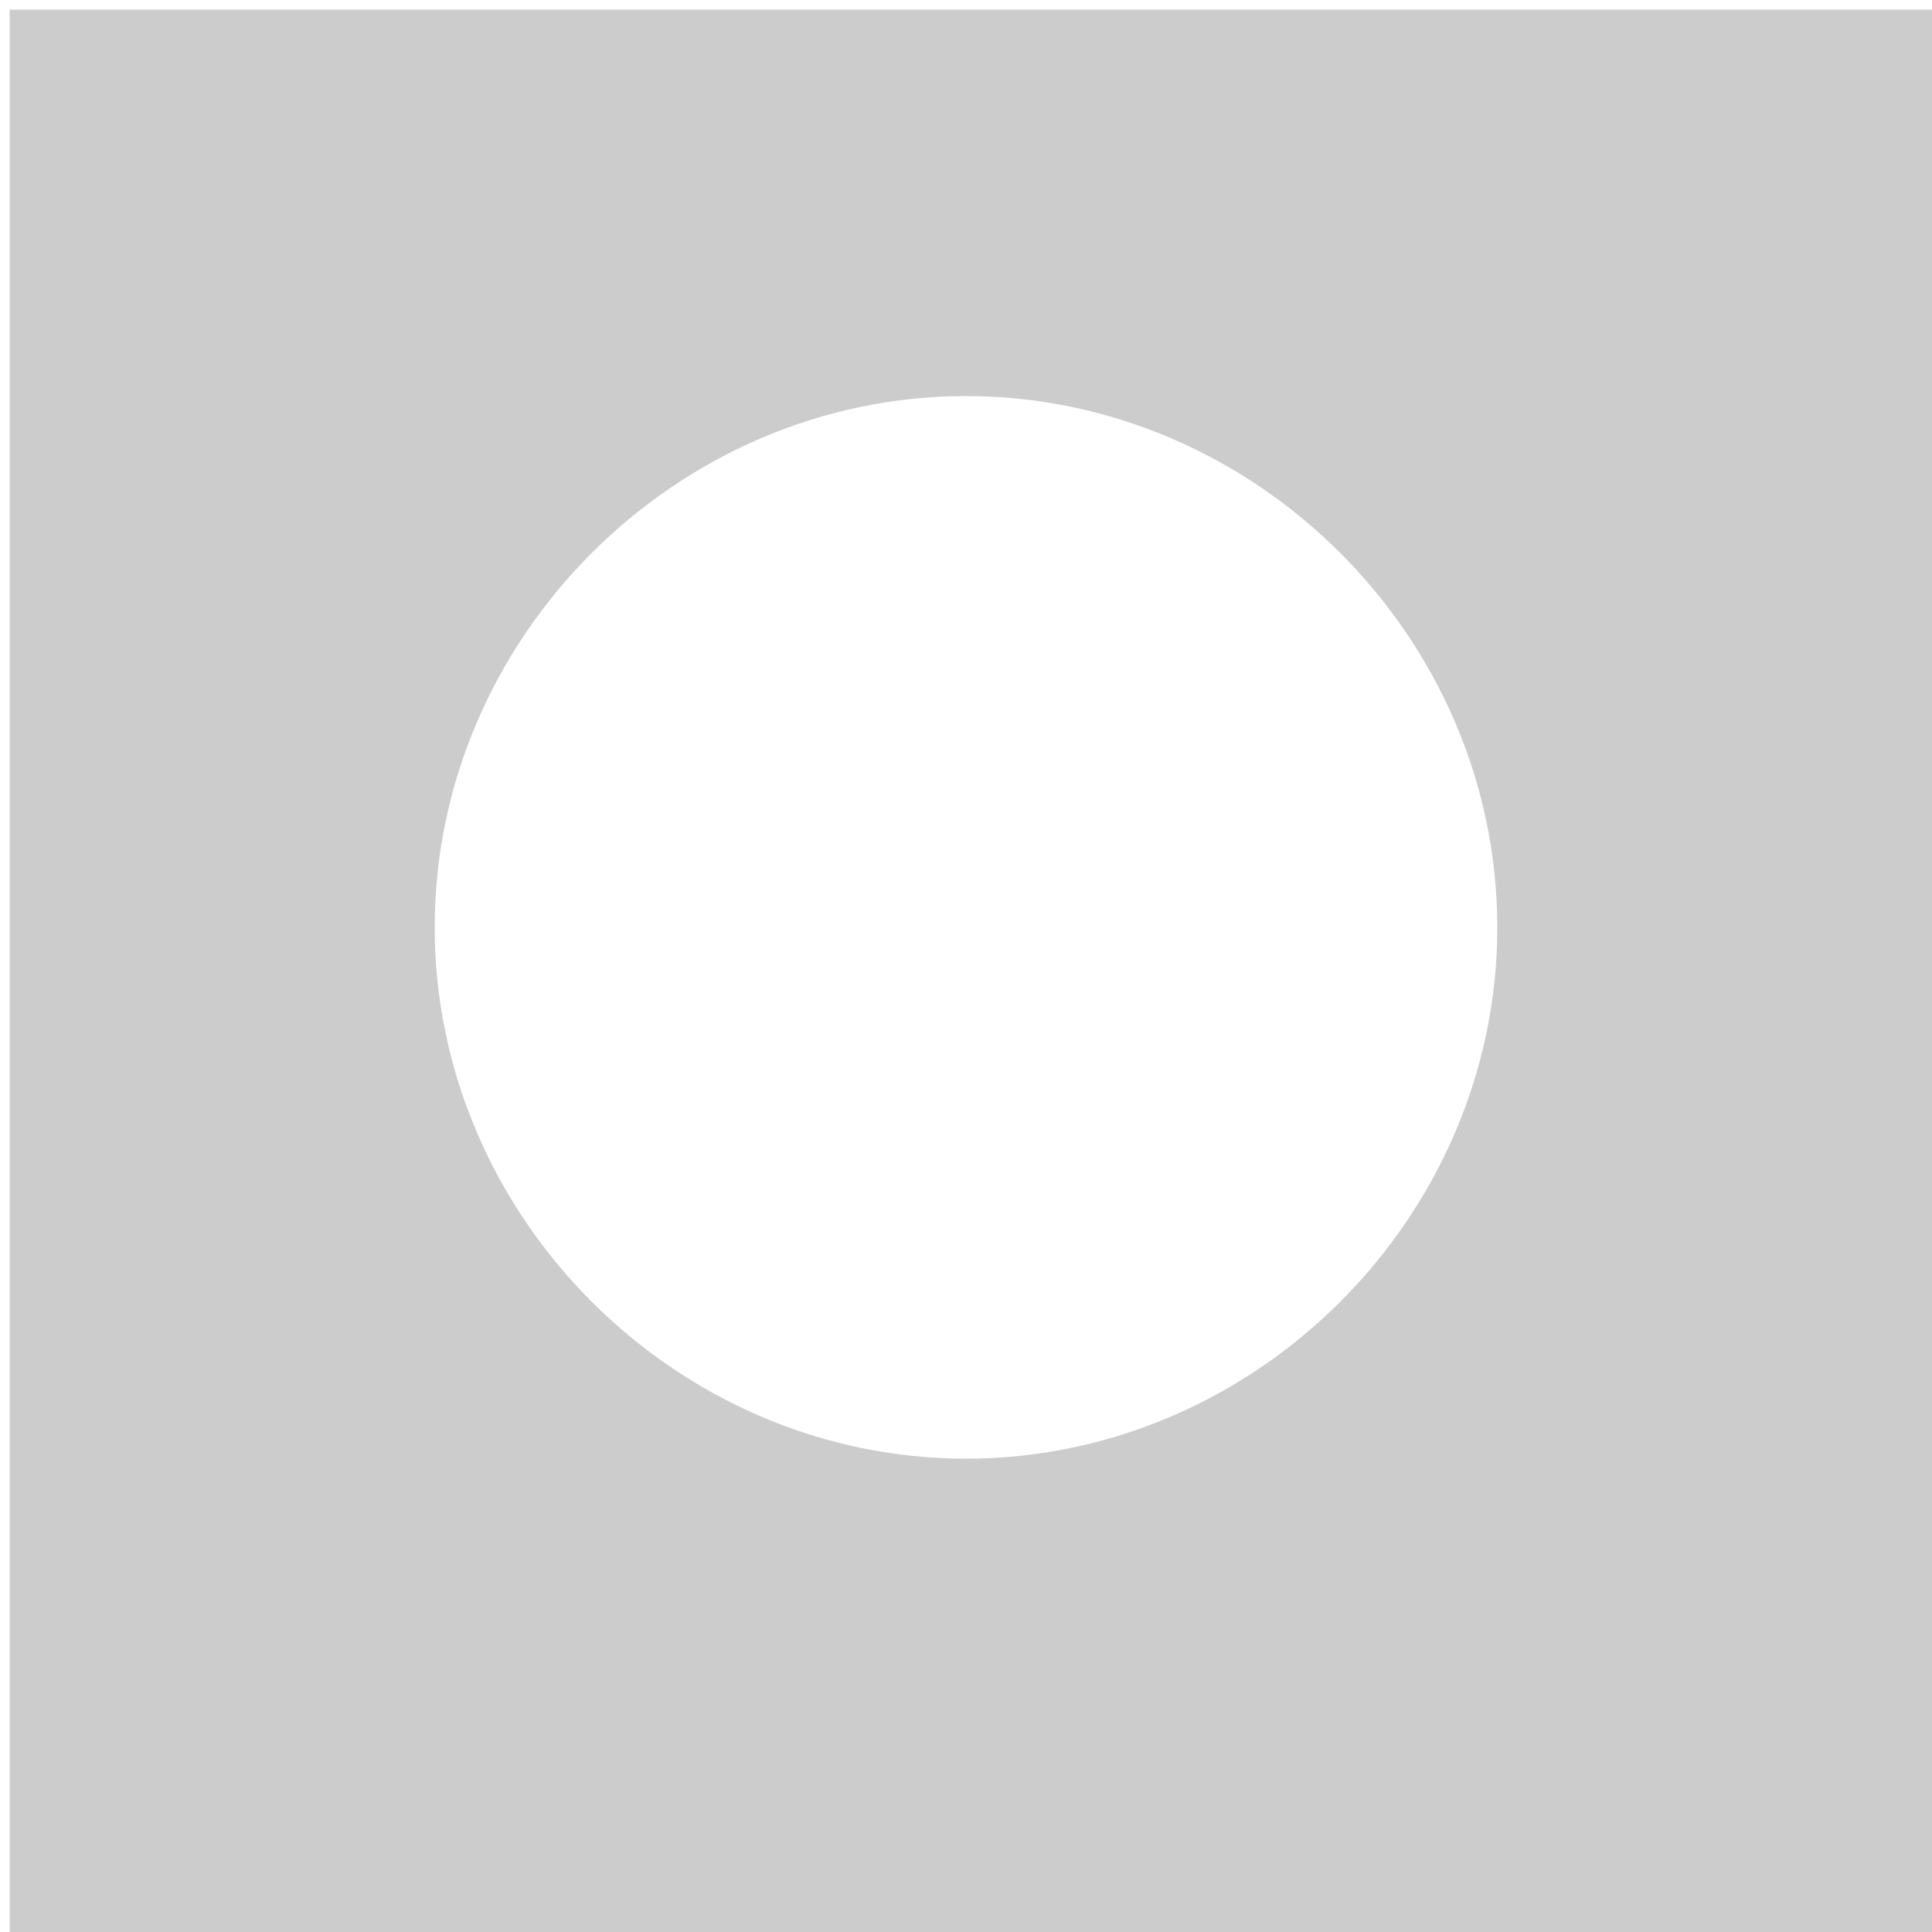
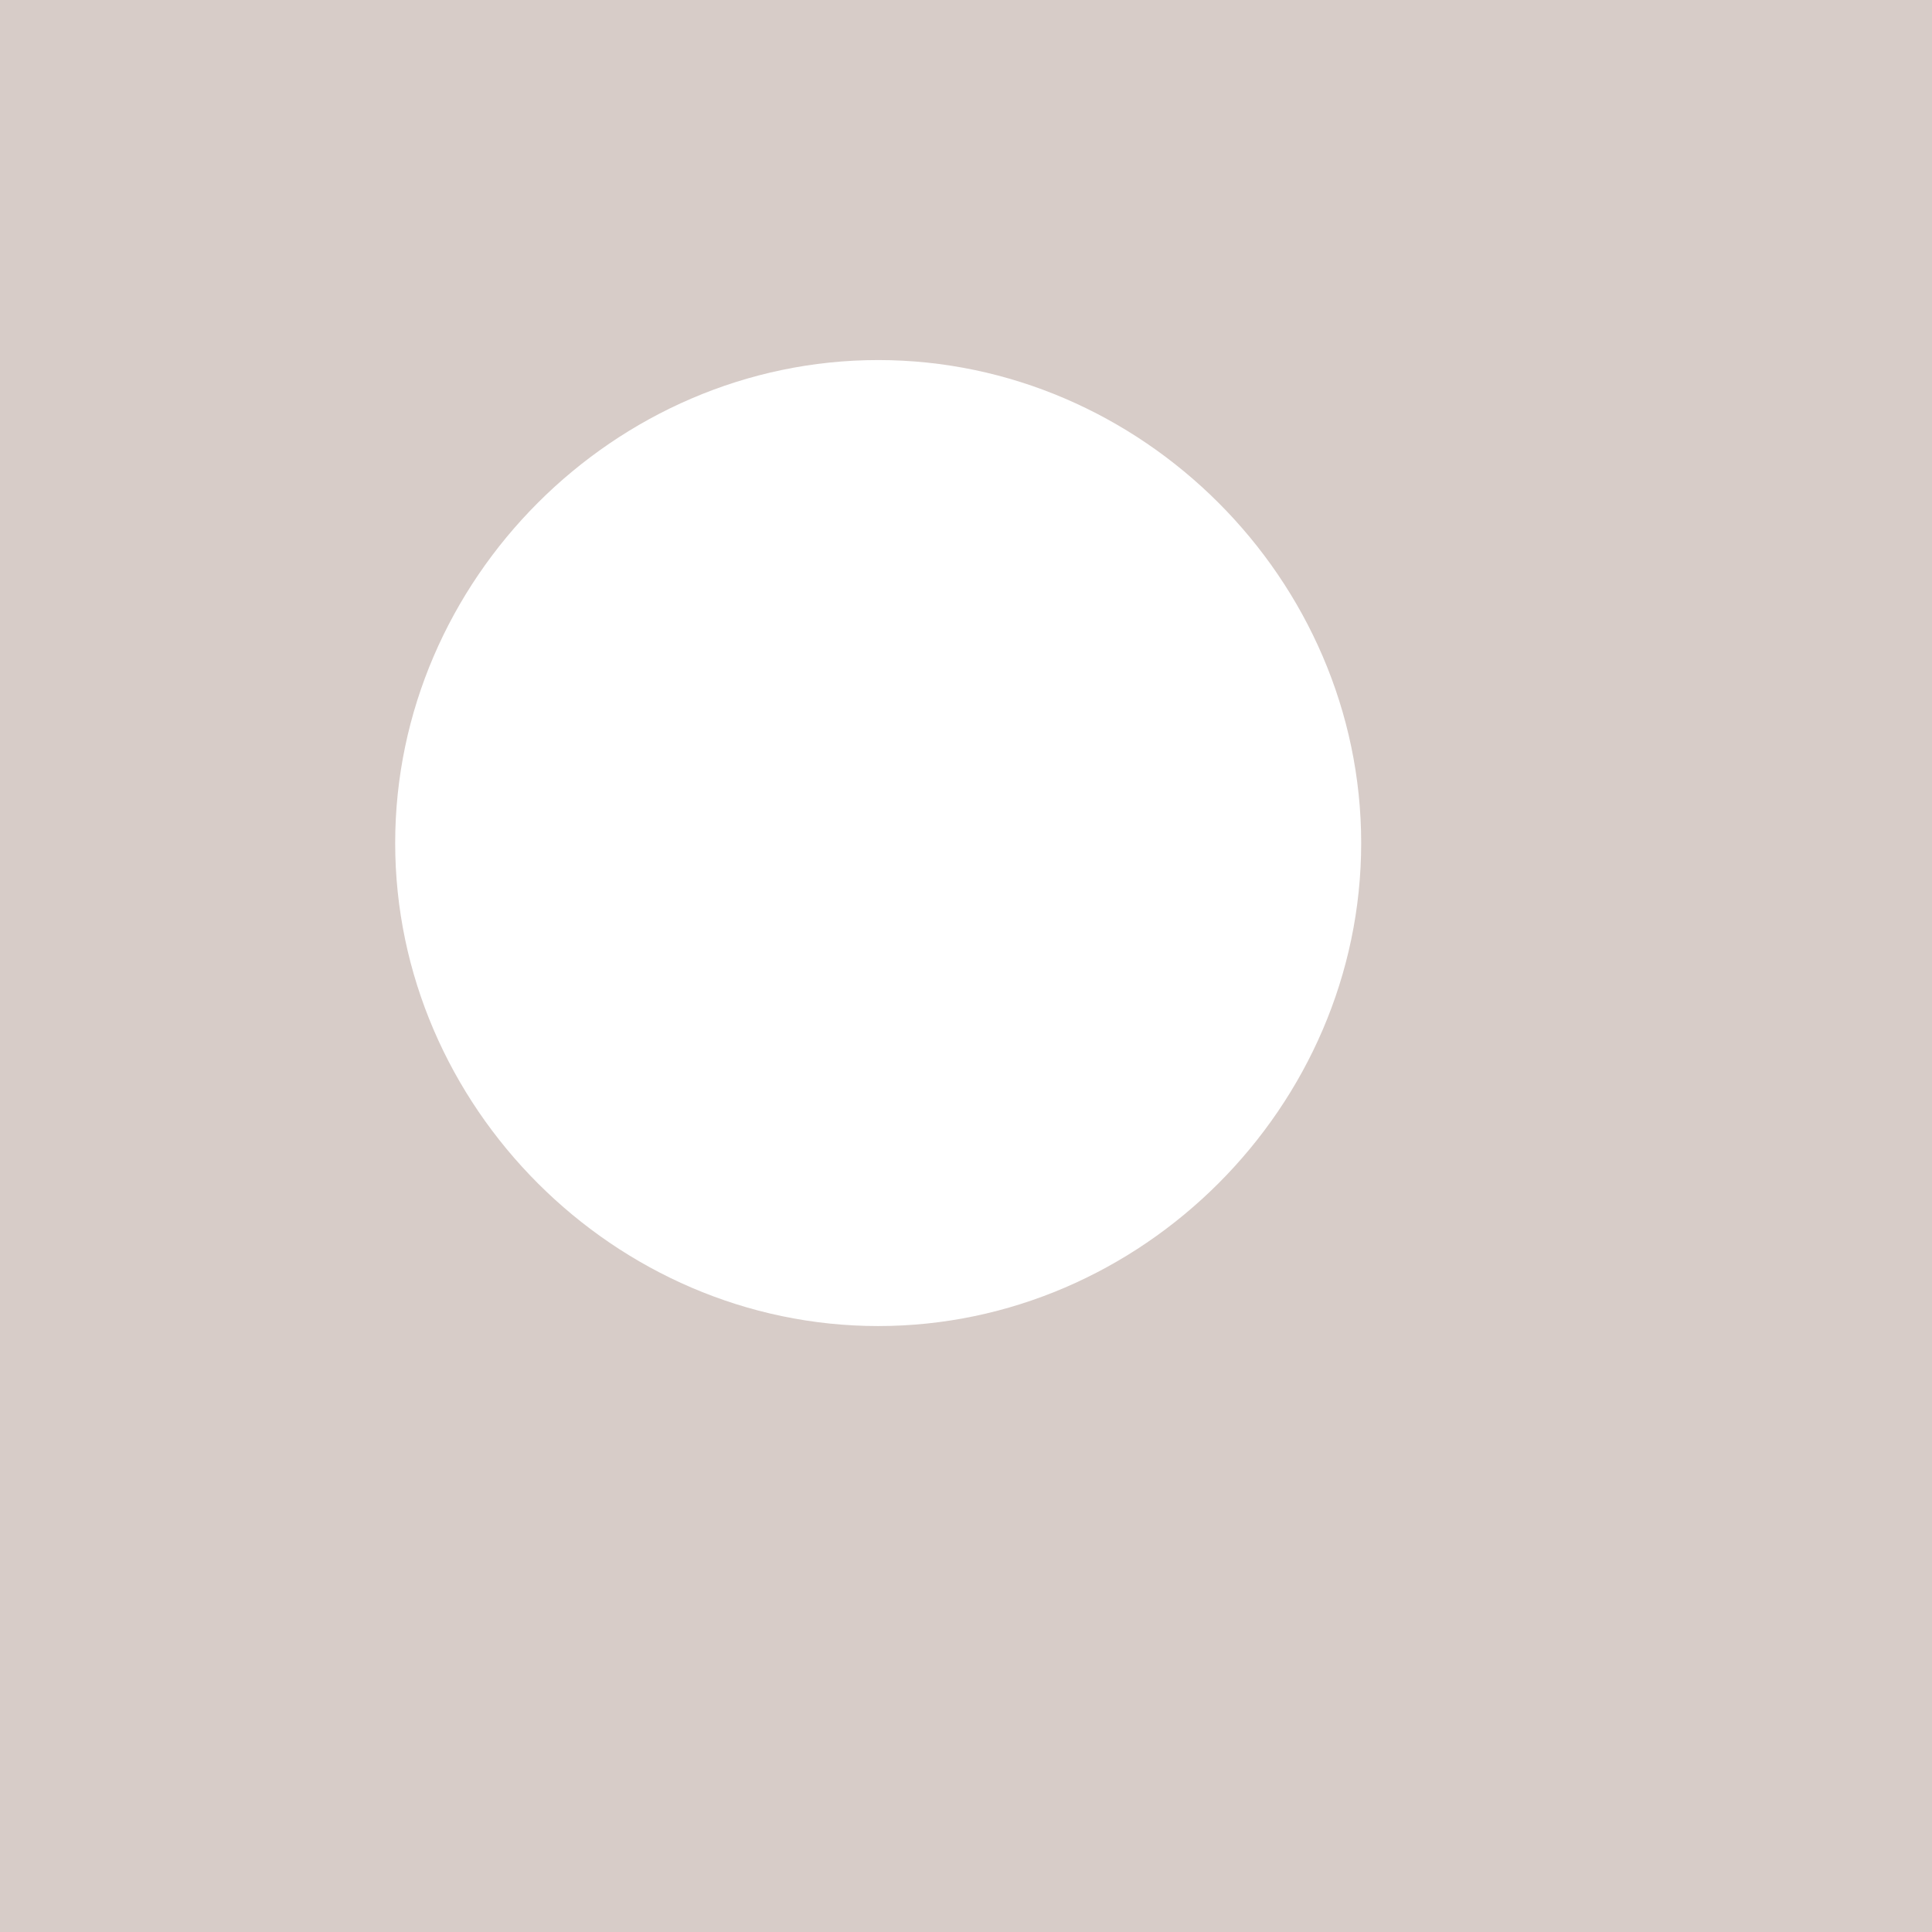
- <svg xmlns="http://www.w3.org/2000/svg" version="1.1" width="20" height="20">
-   <path d="m0.1 0.1 0 20 20 0 0-20-20 0zM10 4.1c3 0 5.5 2.5 5.5 5.5 0 3-2.5 5.5-5.5 5.5-3 0-5.5-2.5-5.5-5.5 0-3 2.5-5.5 5.5-5.5z" fill="#ccc" />
+ <svg xmlns="http://www.w3.org/2000/svg" version="1.1" width="22" height="22">
+   <path d="m0 0 0 22 22 0 0-22-22 0zM10 4.1c3 0 5.5 2.5 5.5 5.5 0 3-2.5 5.5-5.5 5.5-3 0-5.5-2.5-5.5-5.5 0-3 2.5-5.5 5.5-5.5z" fill="#d7ccc8" />
</svg>
